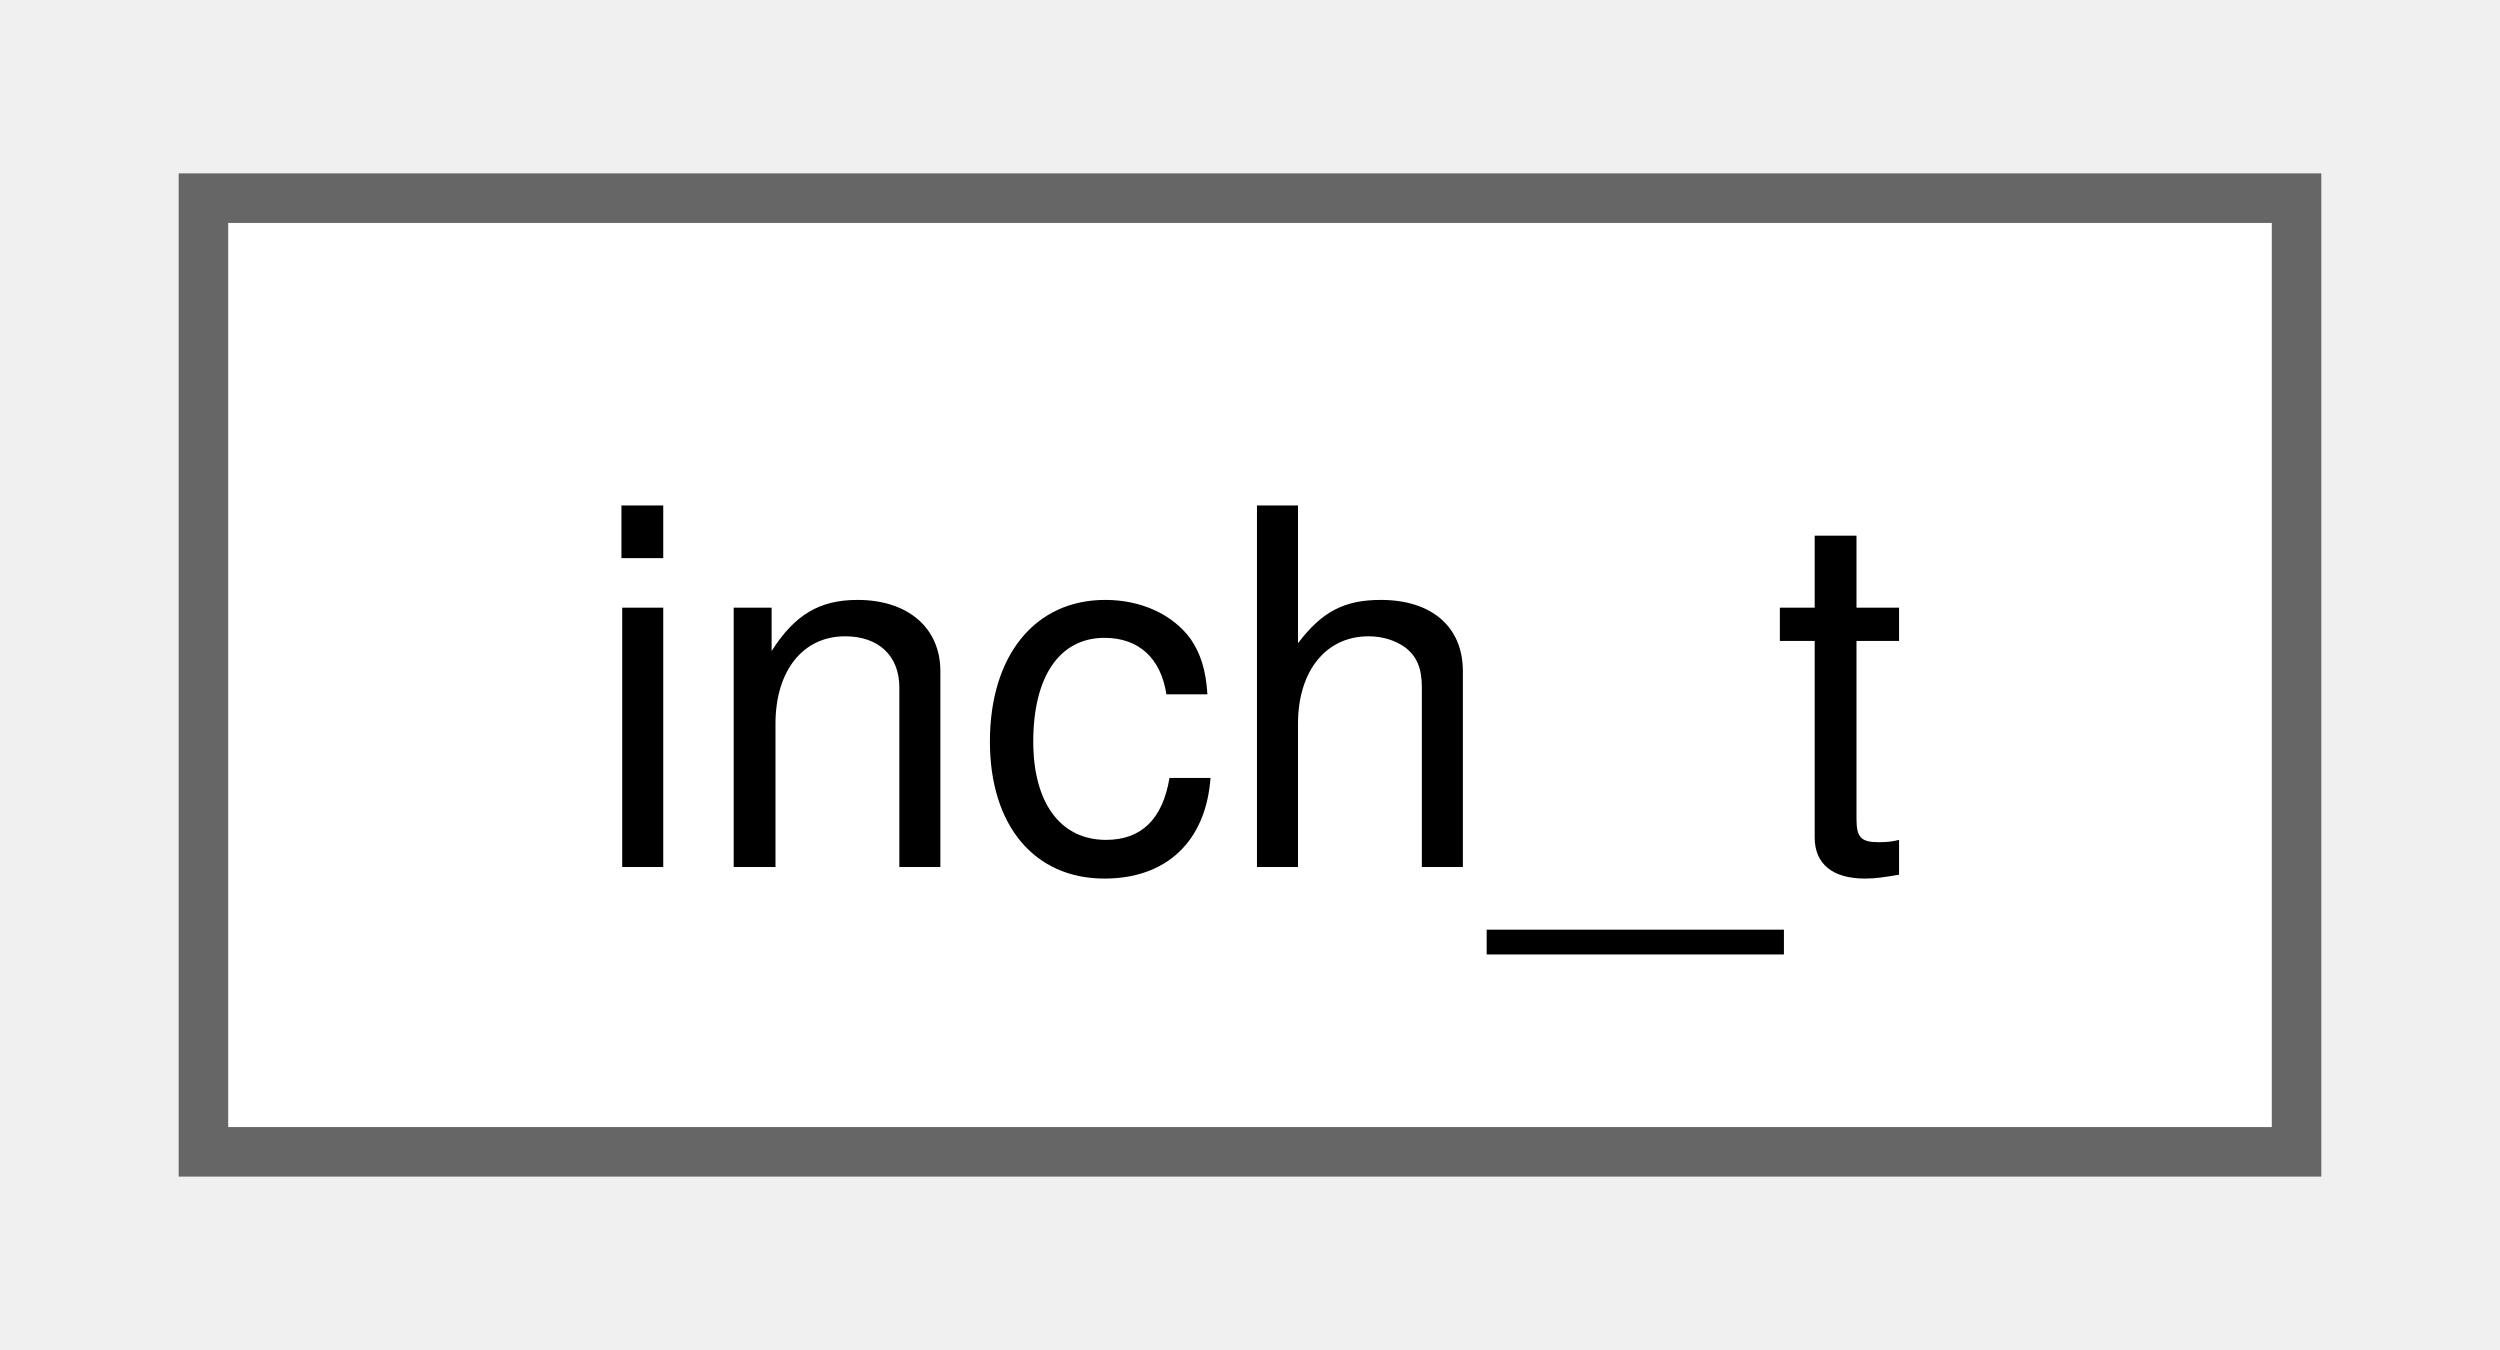
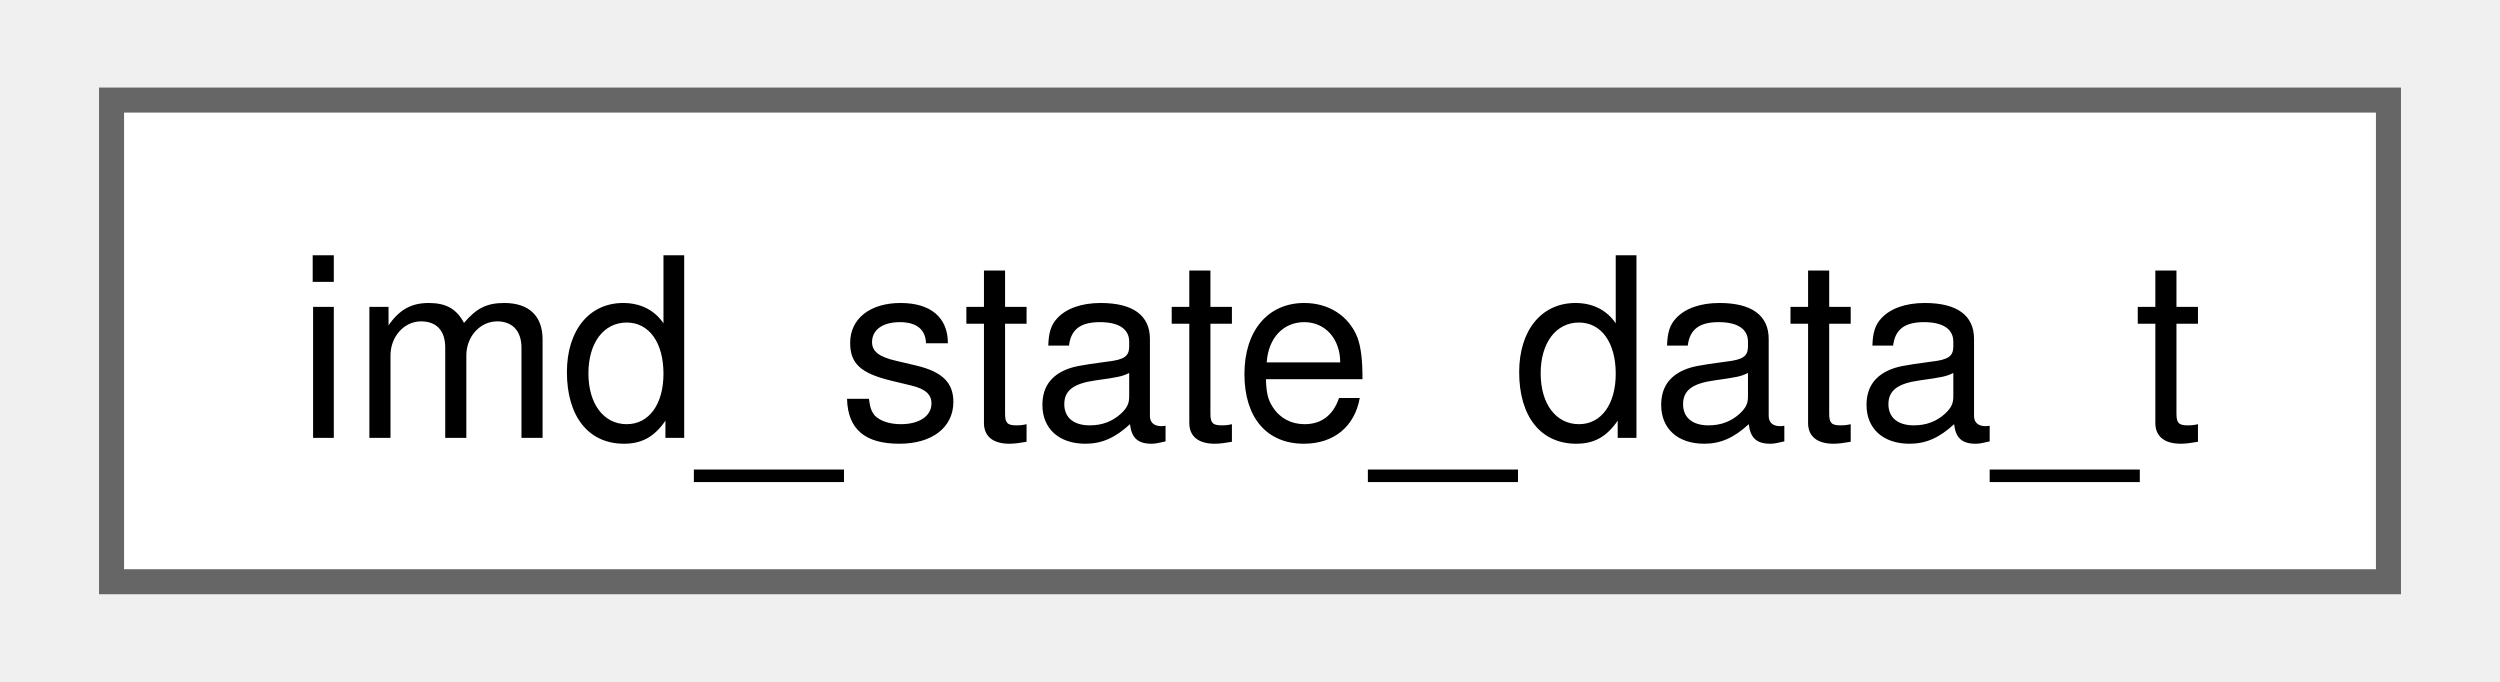
- <svg xmlns="http://www.w3.org/2000/svg" xmlns:xlink="http://www.w3.org/1999/xlink" width="50pt" height="27pt" viewBox="0.00 0.00 50.25 27.25">
+ <svg xmlns="http://www.w3.org/2000/svg" xmlns:xlink="http://www.w3.org/1999/xlink" width="99pt" height="27pt" viewBox="0.00 0.00 99.00 27.25">
  <g id="graph0" class="graph" transform="scale(1 1) rotate(0) translate(4 23.25)">
    <g id="Node000000" class="node">
      <g id="a_Node000000">
-         <a xlink:href="structinch__t.html" target="_top" xlink:title=" ">
-           <polygon fill="white" stroke="#666666" points="42.25,-19.25 0,-19.25 0,0 42.25,0 42.25,-19.25" />
-           <text text-anchor="middle" x="21.12" y="-5.75" font-family="Helvetica,sans-Serif" font-size="10.00">inch_t</text>
+         <a xlink:href="structimd__state__data__t.html" target="_top" xlink:title=" ">
+           <polygon fill="white" stroke="#666666" points="91,-19.25 0,-19.25 0,0 91,0 91,-19.25" />
+           <text text-anchor="middle" x="45.5" y="-5.75" font-family="Helvetica,sans-Serif" font-size="10.00">imd_state_data_t</text>
        </a>
      </g>
    </g>
  </g>
</svg>
